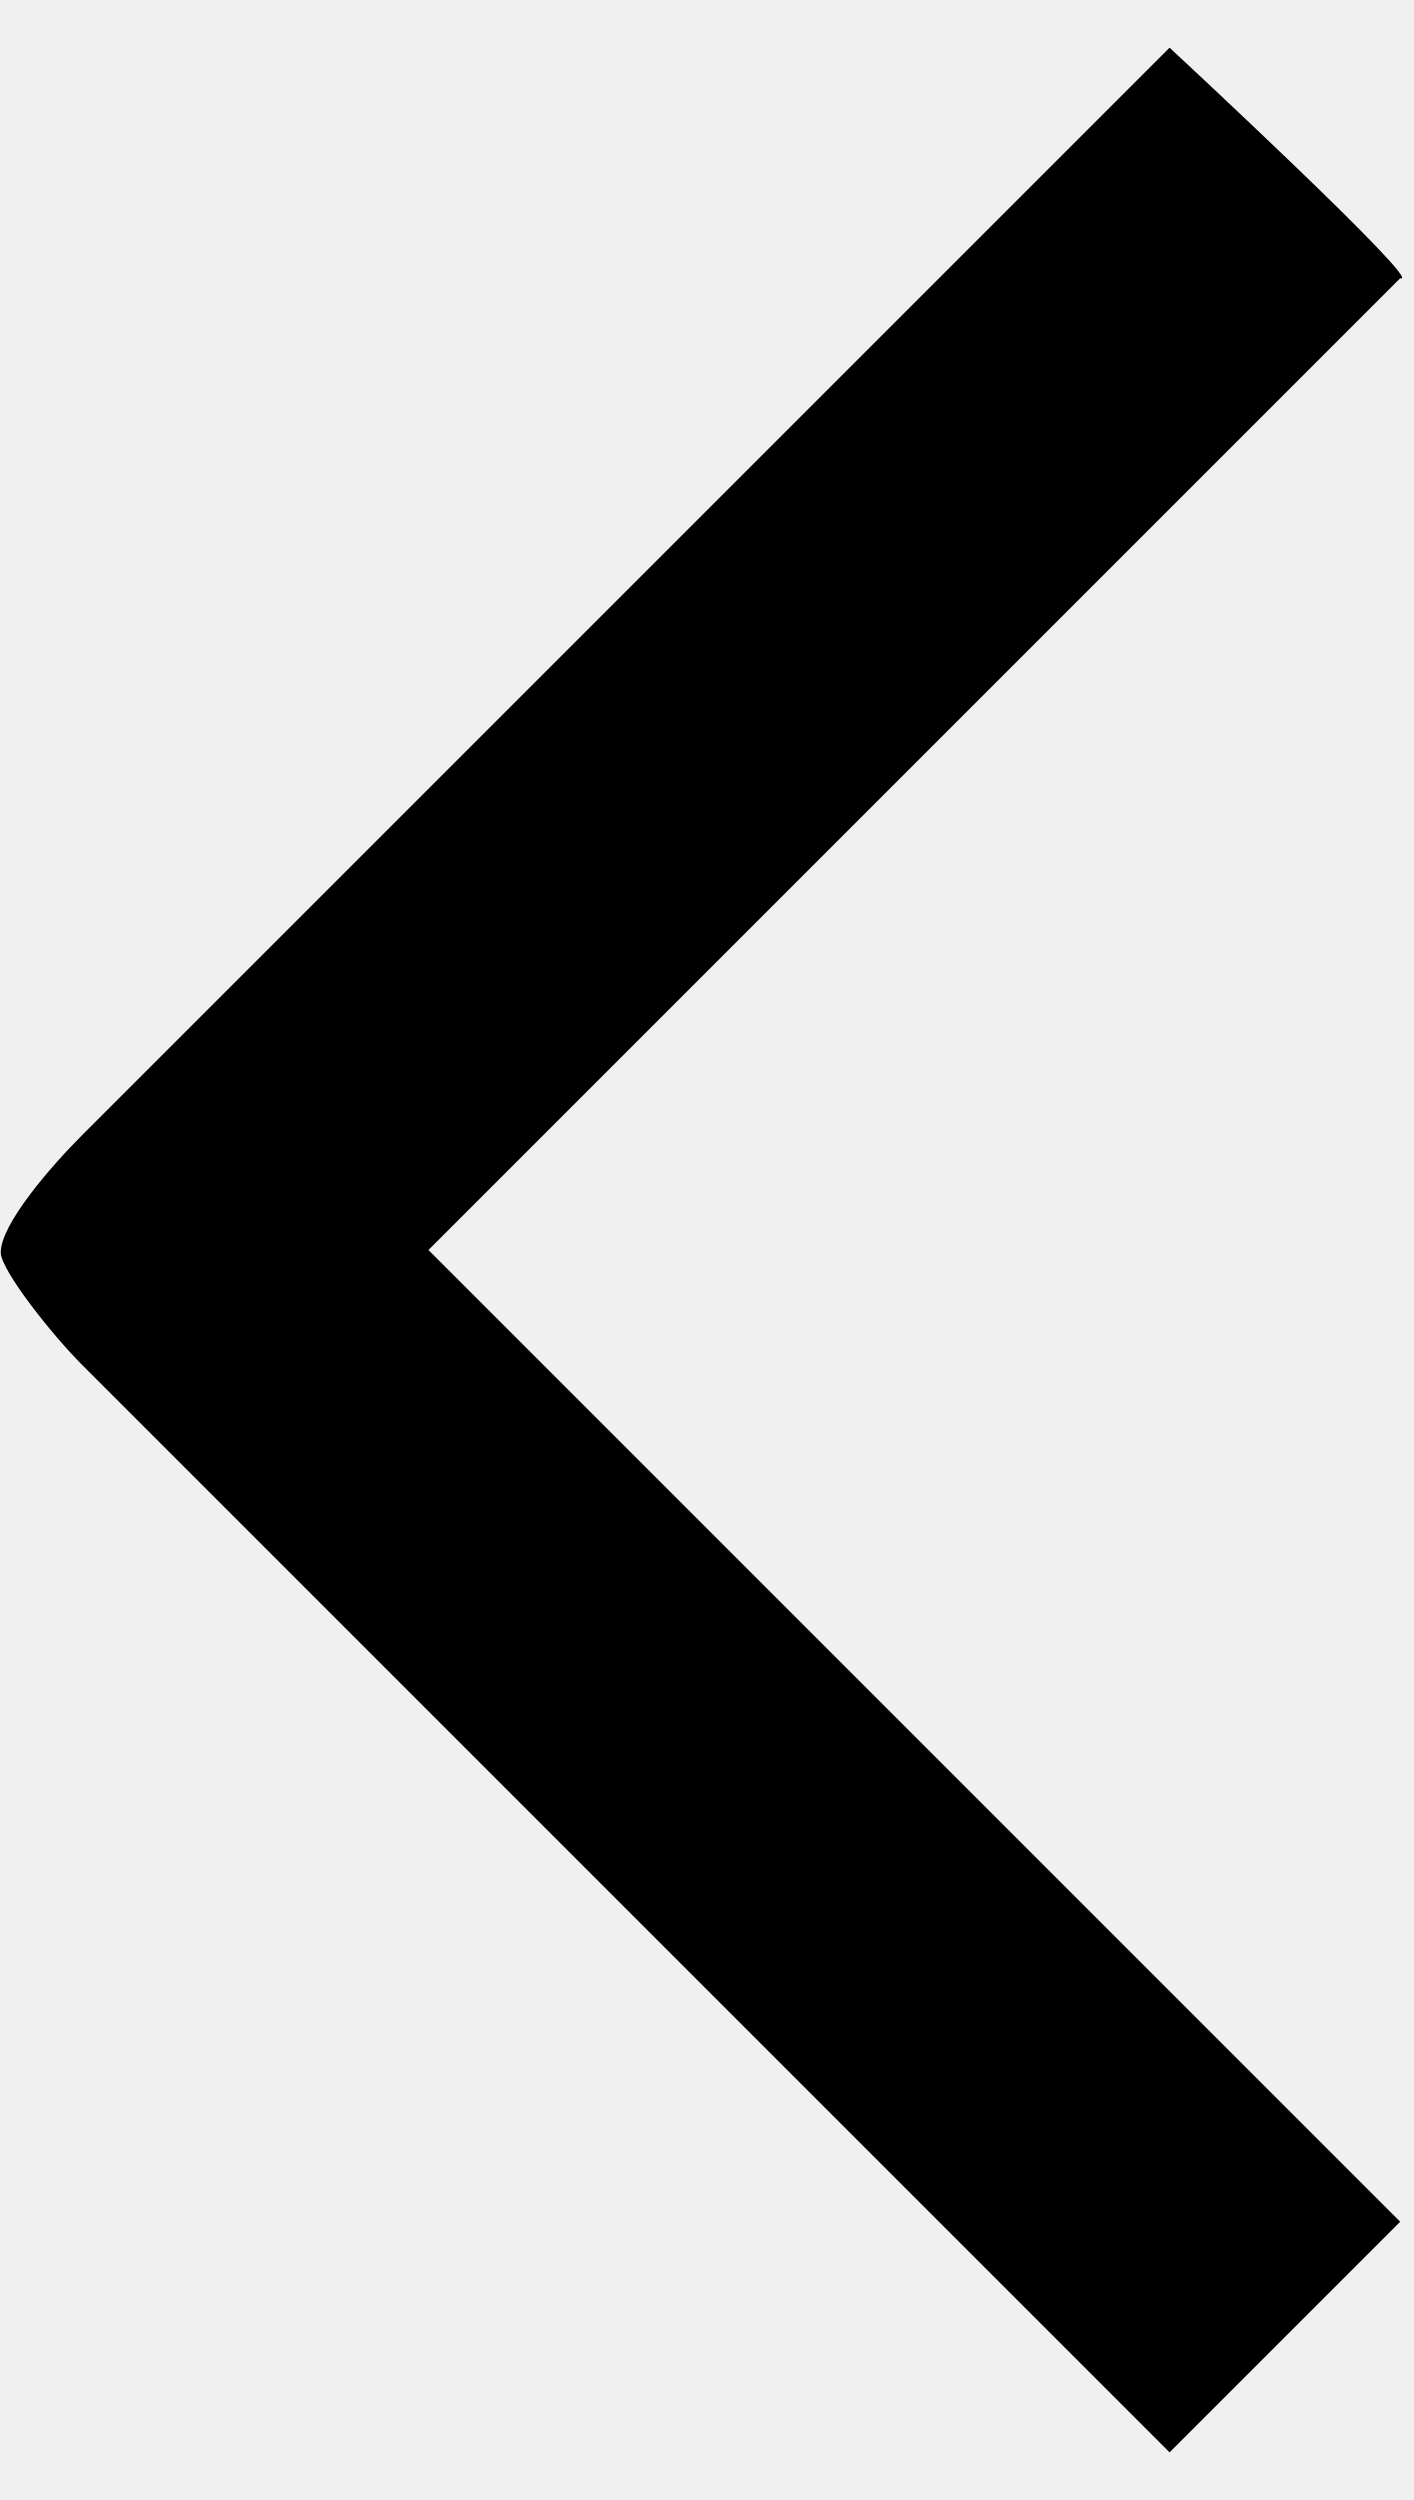
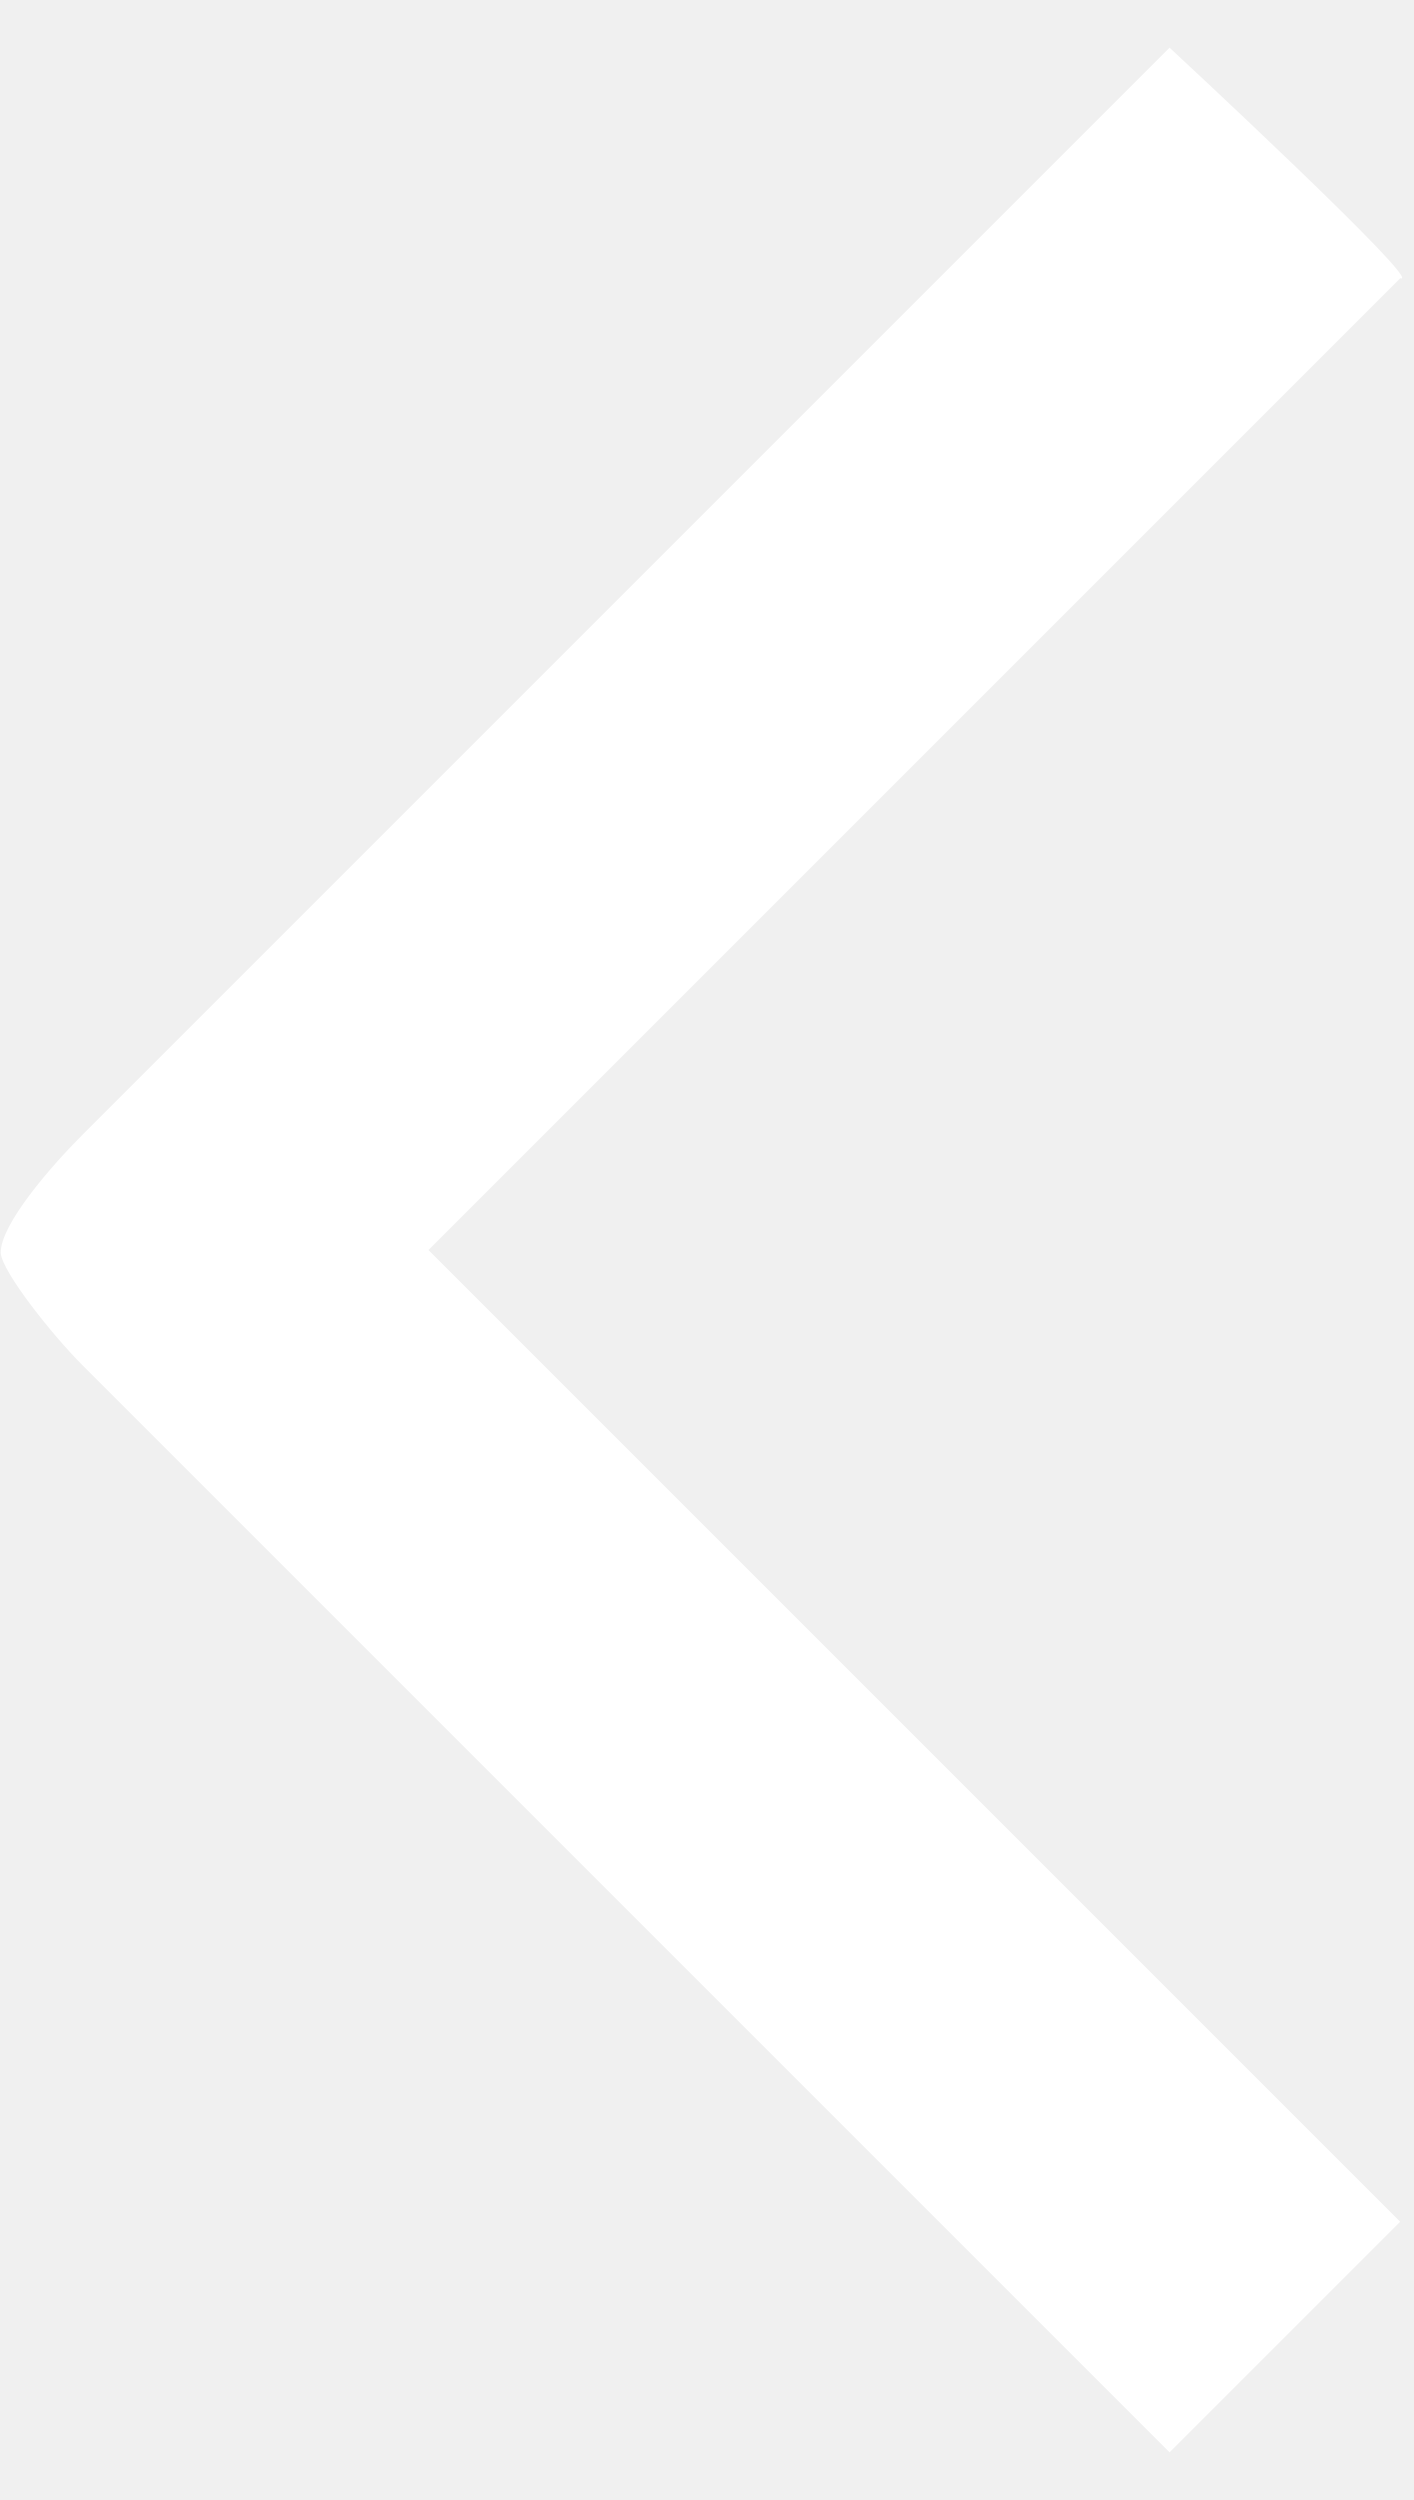
<svg xmlns="http://www.w3.org/2000/svg" fill="#000000" width="324.982" height="574.963" viewBox="0 0 103.994 183.988" id="Flat" version="1.1">
  <defs id="defs882" />
-   <path d="M 0.055,92.222 C -0.004,90.13 3.821,85.757 6.075,83.509 L 86.075,3.509 c 0,0 18.953,17.587 16.971,16.971 l -71.515,71.515 71.515,71.515 -16.971,16.971 -80,-80 C 3.821,98.231 0.159,93.599 0.055,92.222 Z" id="path877" style="fill:#000000;fill-opacity:1" />
+   <path d="M 0.055,92.222 C -0.004,90.13 3.821,85.757 6.075,83.509 L 86.075,3.509 c 0,0 18.953,17.587 16.971,16.971 l -71.515,71.515 71.515,71.515 -16.971,16.971 -80,-80 C 3.821,98.231 0.159,93.599 0.055,92.222 Z" id="path877" style="fill:#ffffff;fill-opacity:1" />
</svg>
